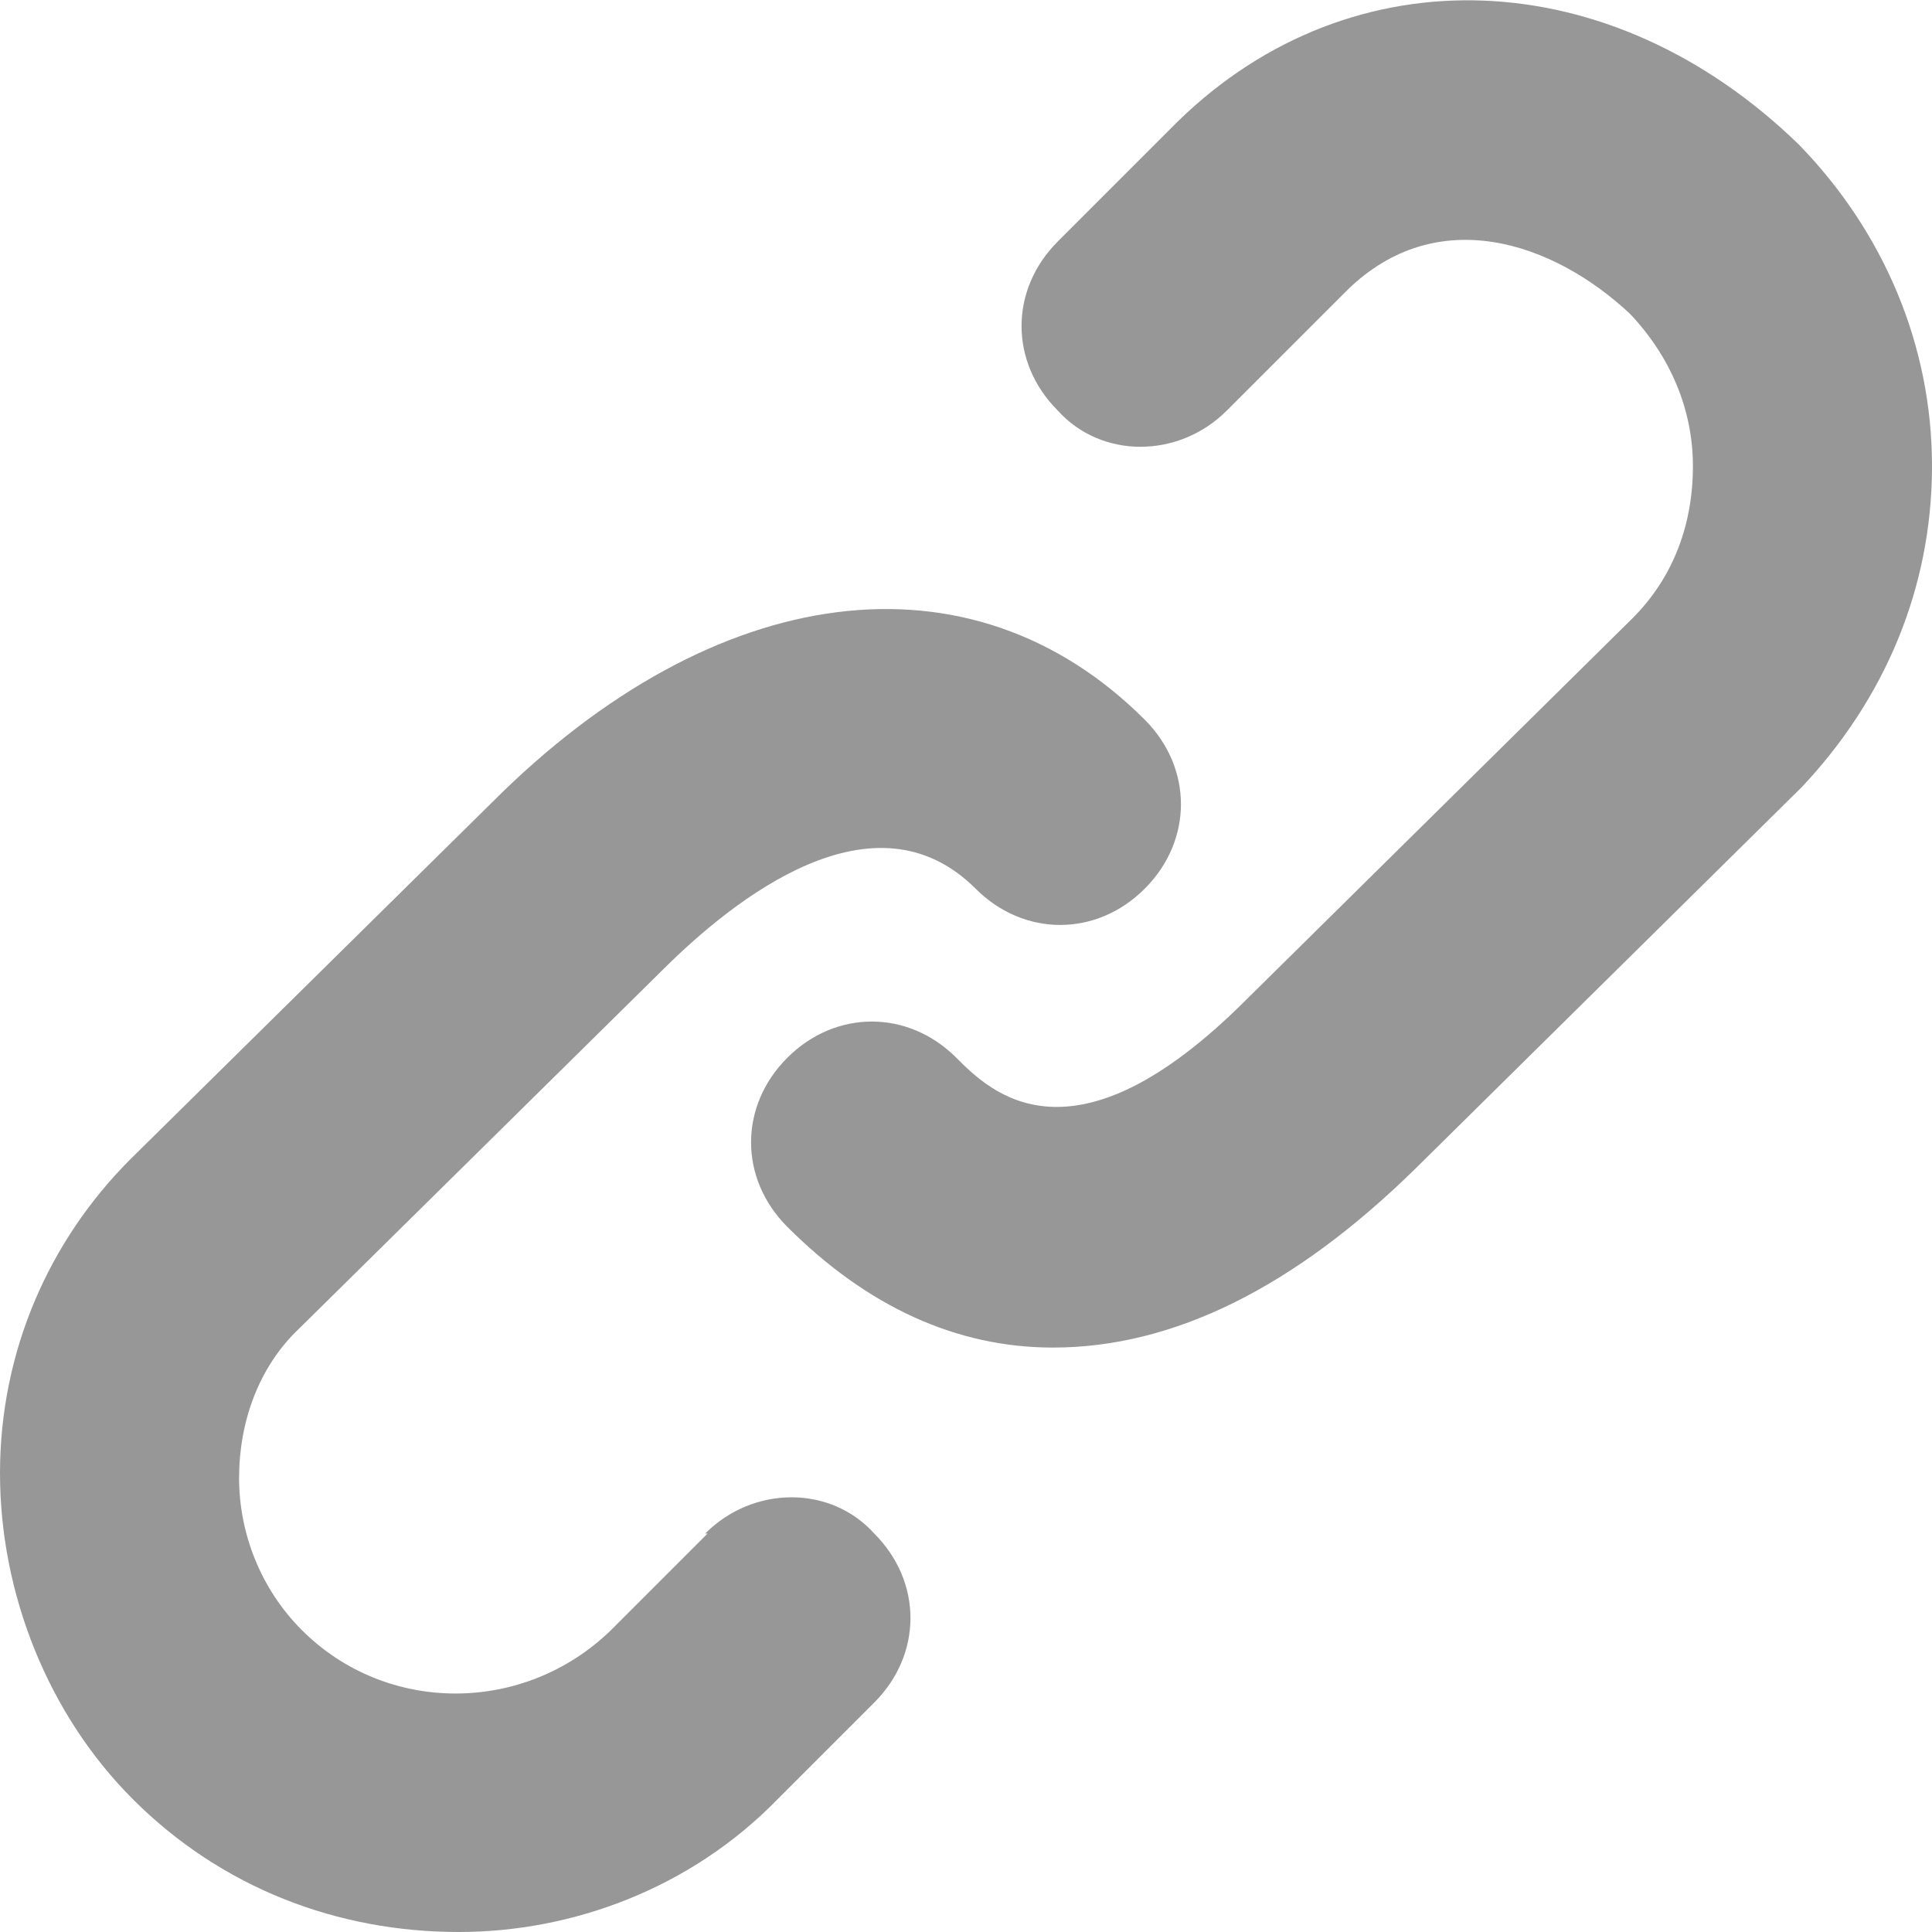
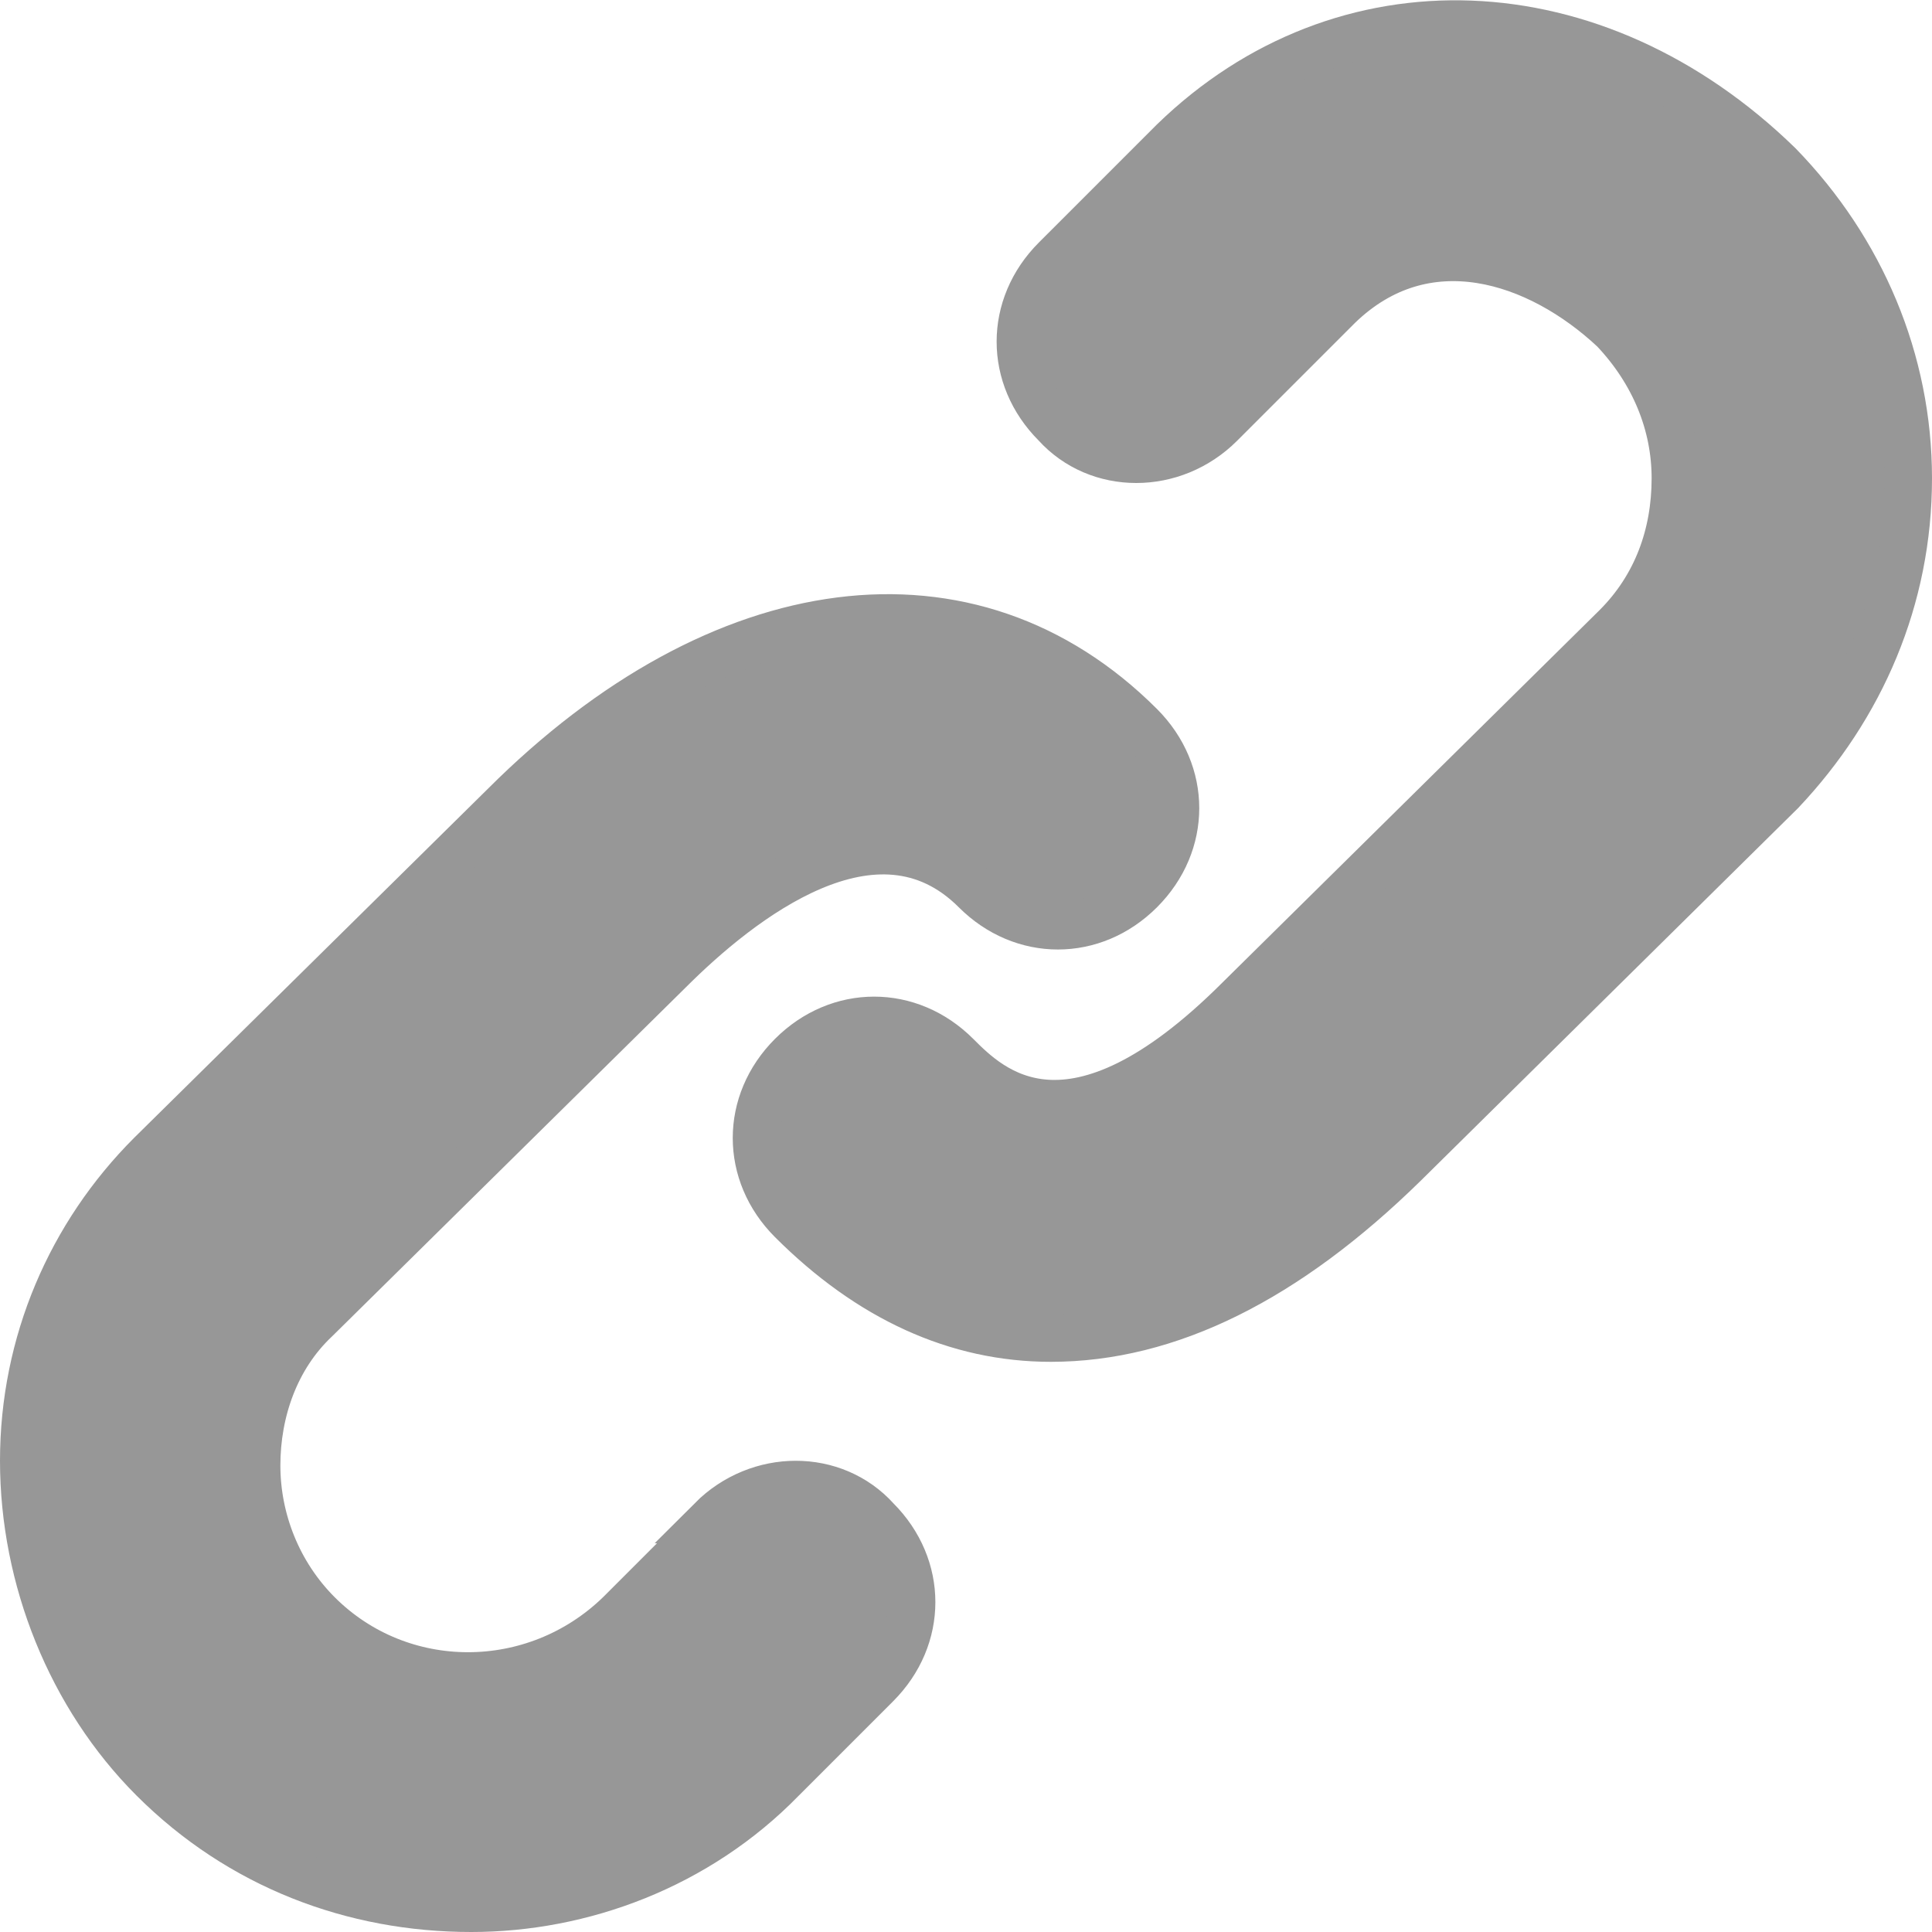
- <svg xmlns="http://www.w3.org/2000/svg" height="80" viewBox="0 0 80 80" fill="#979797" width="80">
-   <path d="M29.3 63.5l-4 4c-3.6 3.5-9.3 3.5-12.8 0-1.7-1.7-2.6-4-2.6-6.3s.8-4.6 2.5-6.2l15-14.8c3-3 8.8-7.6 13-3.4 2 2 5 2 7 0s2-5 0-7c-7.2-7.2-17.8-5.8-27 3.4L5.4 48C2 51.4 0 56 0 61S2 71 5.5 74.5C9.2 78.2 14 80 19 80c4.7 0 9.6-1.8 13.2-5.5l4-4c2-2 2-5 0-7-1.8-2-5-2-7 0zM74.5 6C66.7-1.6 56-2 48.8 5l-5 5c-2 2-2 5 0 7 1.8 2 5 2 7 0l5-5c3.7-3.6 8.5-2 11.7 1 1.7 1.8 2.6 4 2.6 6.3 0 2.4-.8 4.6-2.5 6.3l-16 15.8c-7.2 7.2-10.6 3.8-12 2.4-2-2-5-2-7 0s-2 5 0 7c3.3 3.3 7 5 11 5 5 0 10-2.5 15-7.4l16-15.8C78 29 80 24.4 80 19.3c0-5-2-9.7-5.5-13.3z" />
+ <svg xmlns="http://www.w3.org/2000/svg" width="82" height="82" viewBox="0 0 82 82">
+   <path fill="#979797" fill-rule="evenodd" stroke="#979797" stroke-width="2" d="M30.3,64.5 L26.3,68.5 C22.7,72 17,72 13.5,68.5 C11.8,66.8 10.9,64.5 10.9,62.2 C10.9,59.9 11.7,57.6 13.4,56 L28.4,41.2 C31.4,38.2 37.2,33.6 41.4,37.8 C43.4,39.8 46.4,39.8 48.4,37.8 C50.4,35.8 50.4,32.8 48.4,30.8 C41.2,23.6 30.6,25 21.4,34.2 L6.4,49 C3,52.4 1,57 1,62 C1,67 3,72 6.5,75.5 C10.2,79.2 15,81 20,81 C24.7,81 29.6,79.2 33.2,75.5 L37.2,71.5 C39.2,69.5 39.2,66.5 37.2,64.5 C35.4,62.5 32.2,62.5 30.2,64.5 L30.3,64.5 L30.3,64.5 Z M75.5,7 C67.7,-0.6 57,-1 49.8,6 L44.8,11 C42.8,13 42.8,16 44.8,18 C46.6,20 49.8,20 51.8,18 L56.8,13 C60.5,9.4 65.3,11 68.5,14 C70.2,15.8 71.1,18 71.1,20.3 C71.1,22.7 70.3,24.9 68.6,26.6 L52.6,42.4 C45.4,49.6 42,46.2 40.6,44.8 C38.6,42.8 35.6,42.8 33.6,44.8 C31.6,46.8 31.6,49.8 33.6,51.8 C36.9,55.1 40.6,56.8 44.6,56.8 C49.6,56.8 54.6,54.3 59.6,49.4 L75.6,33.6 C79,30 81,25.4 81,20.3 C81,15.3 79,10.6 75.5,7 L75.5,7 L75.5,7 Z" />
</svg>
